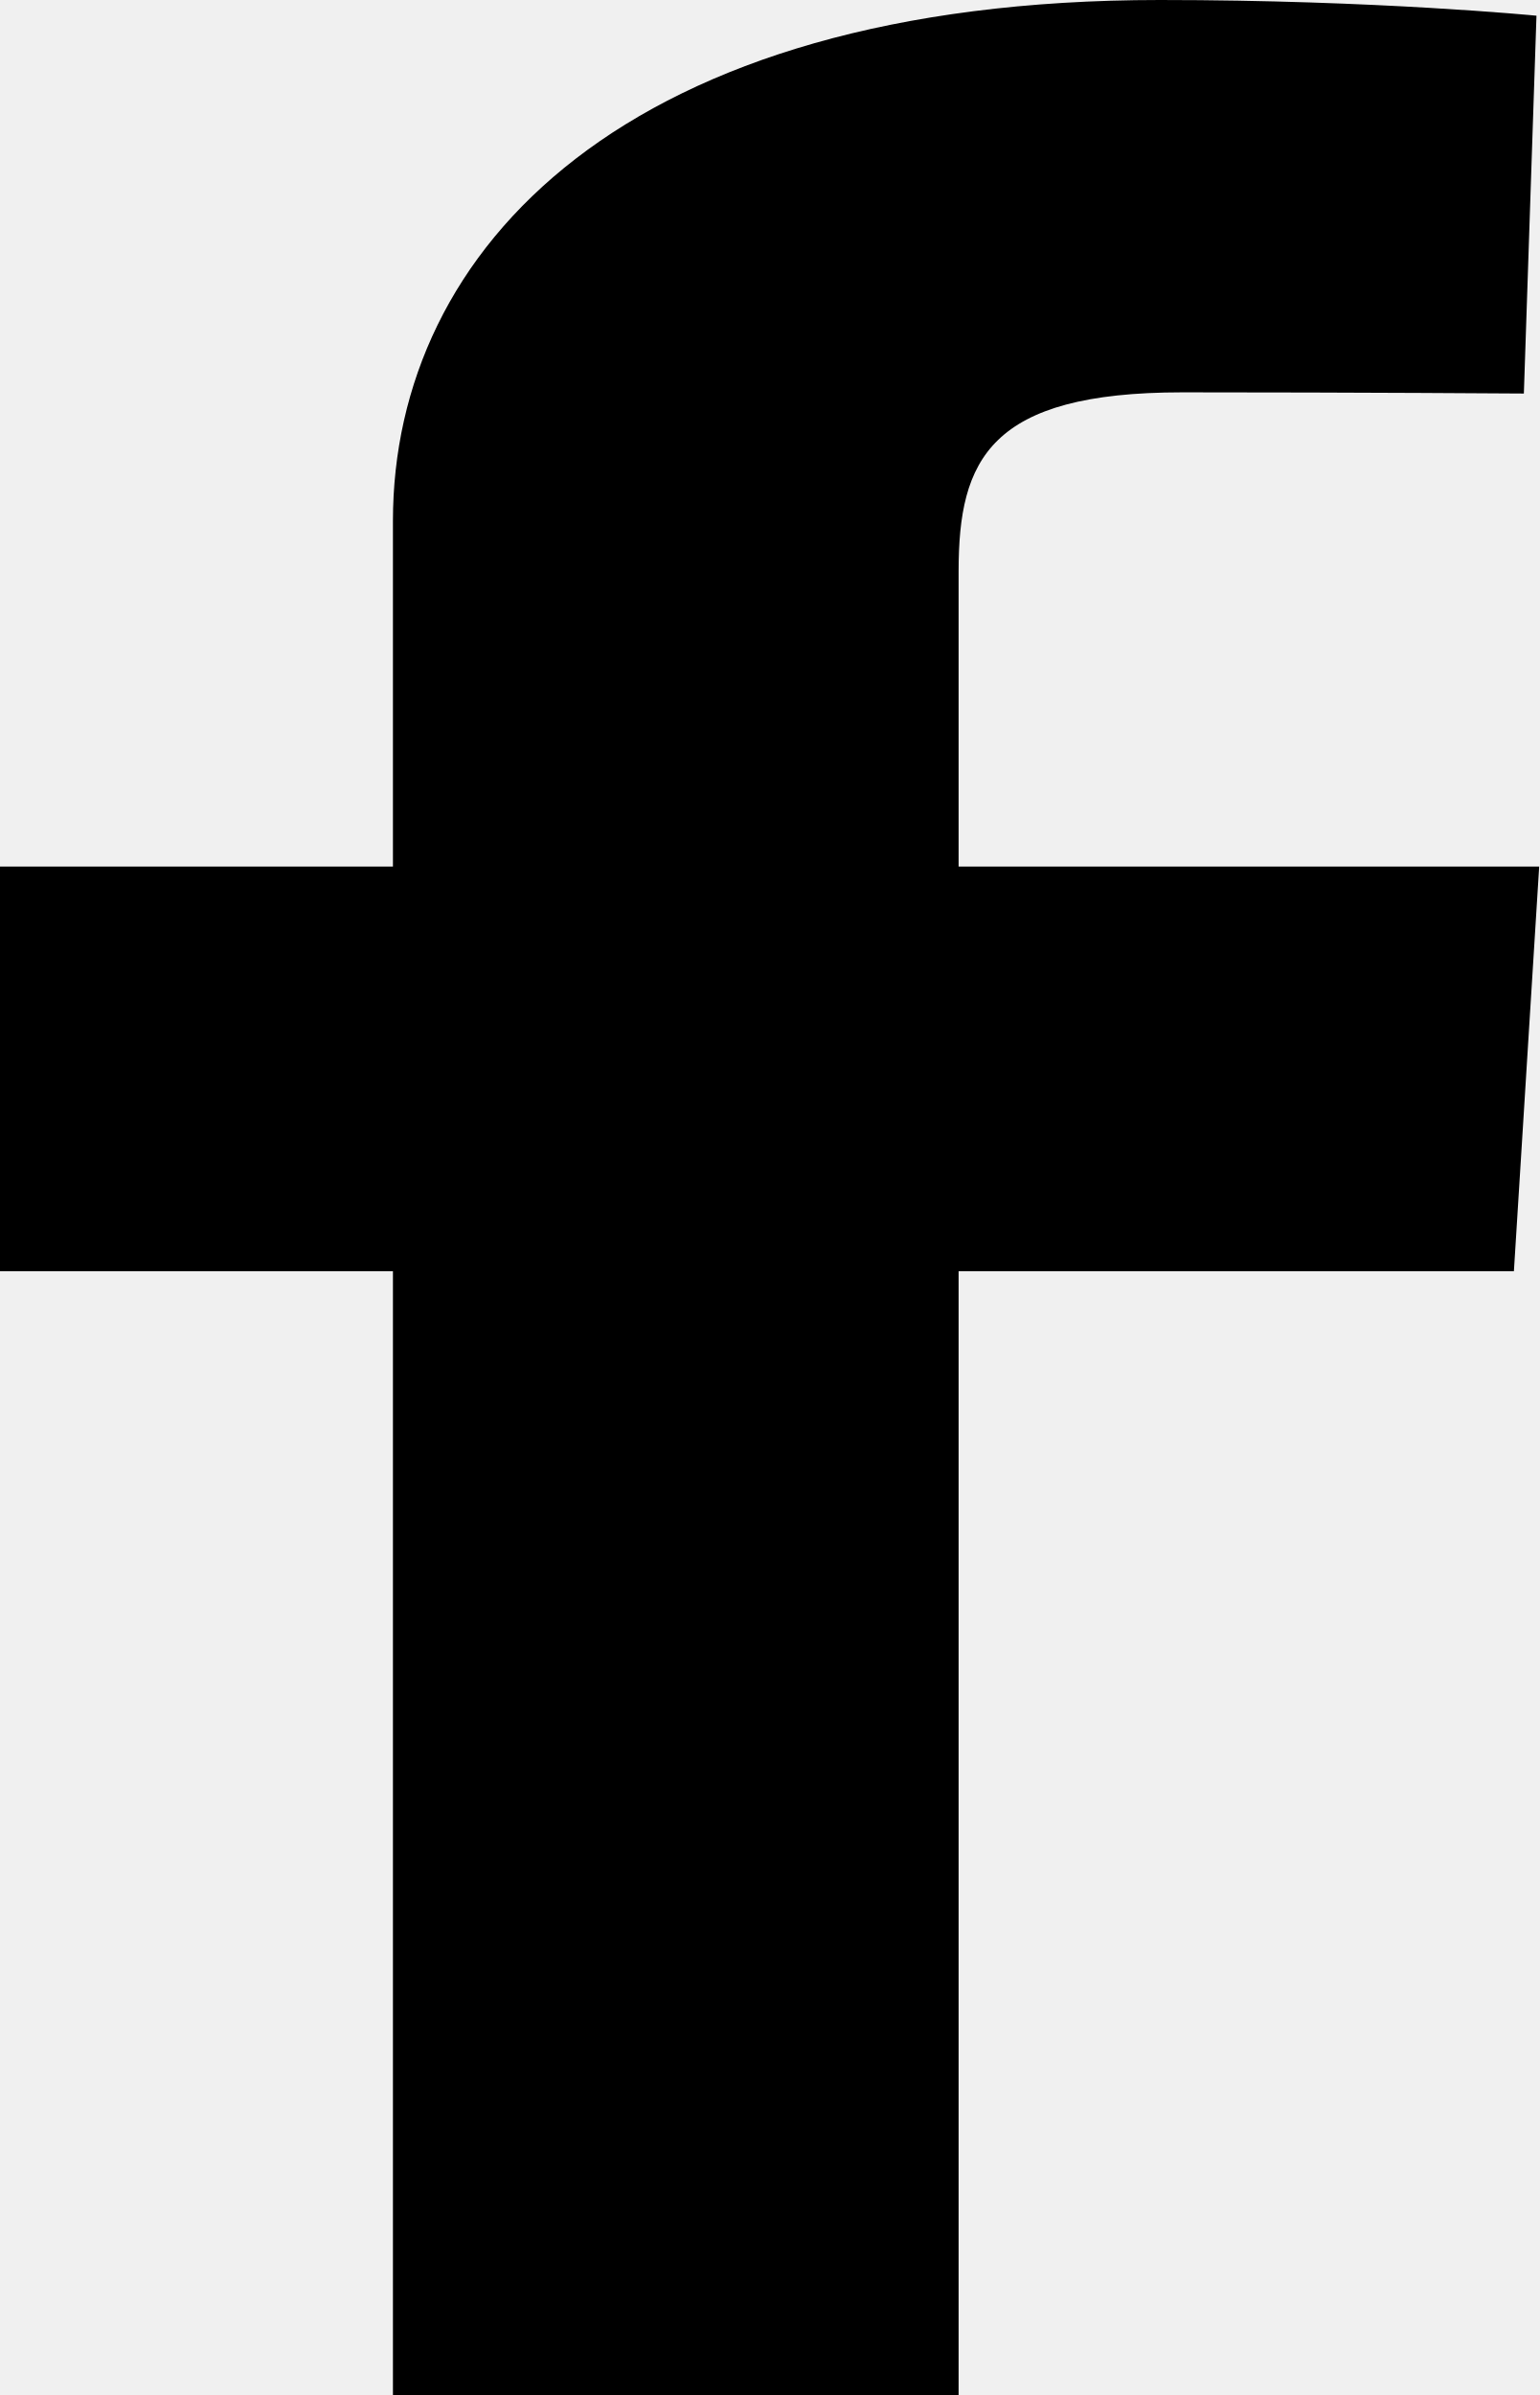
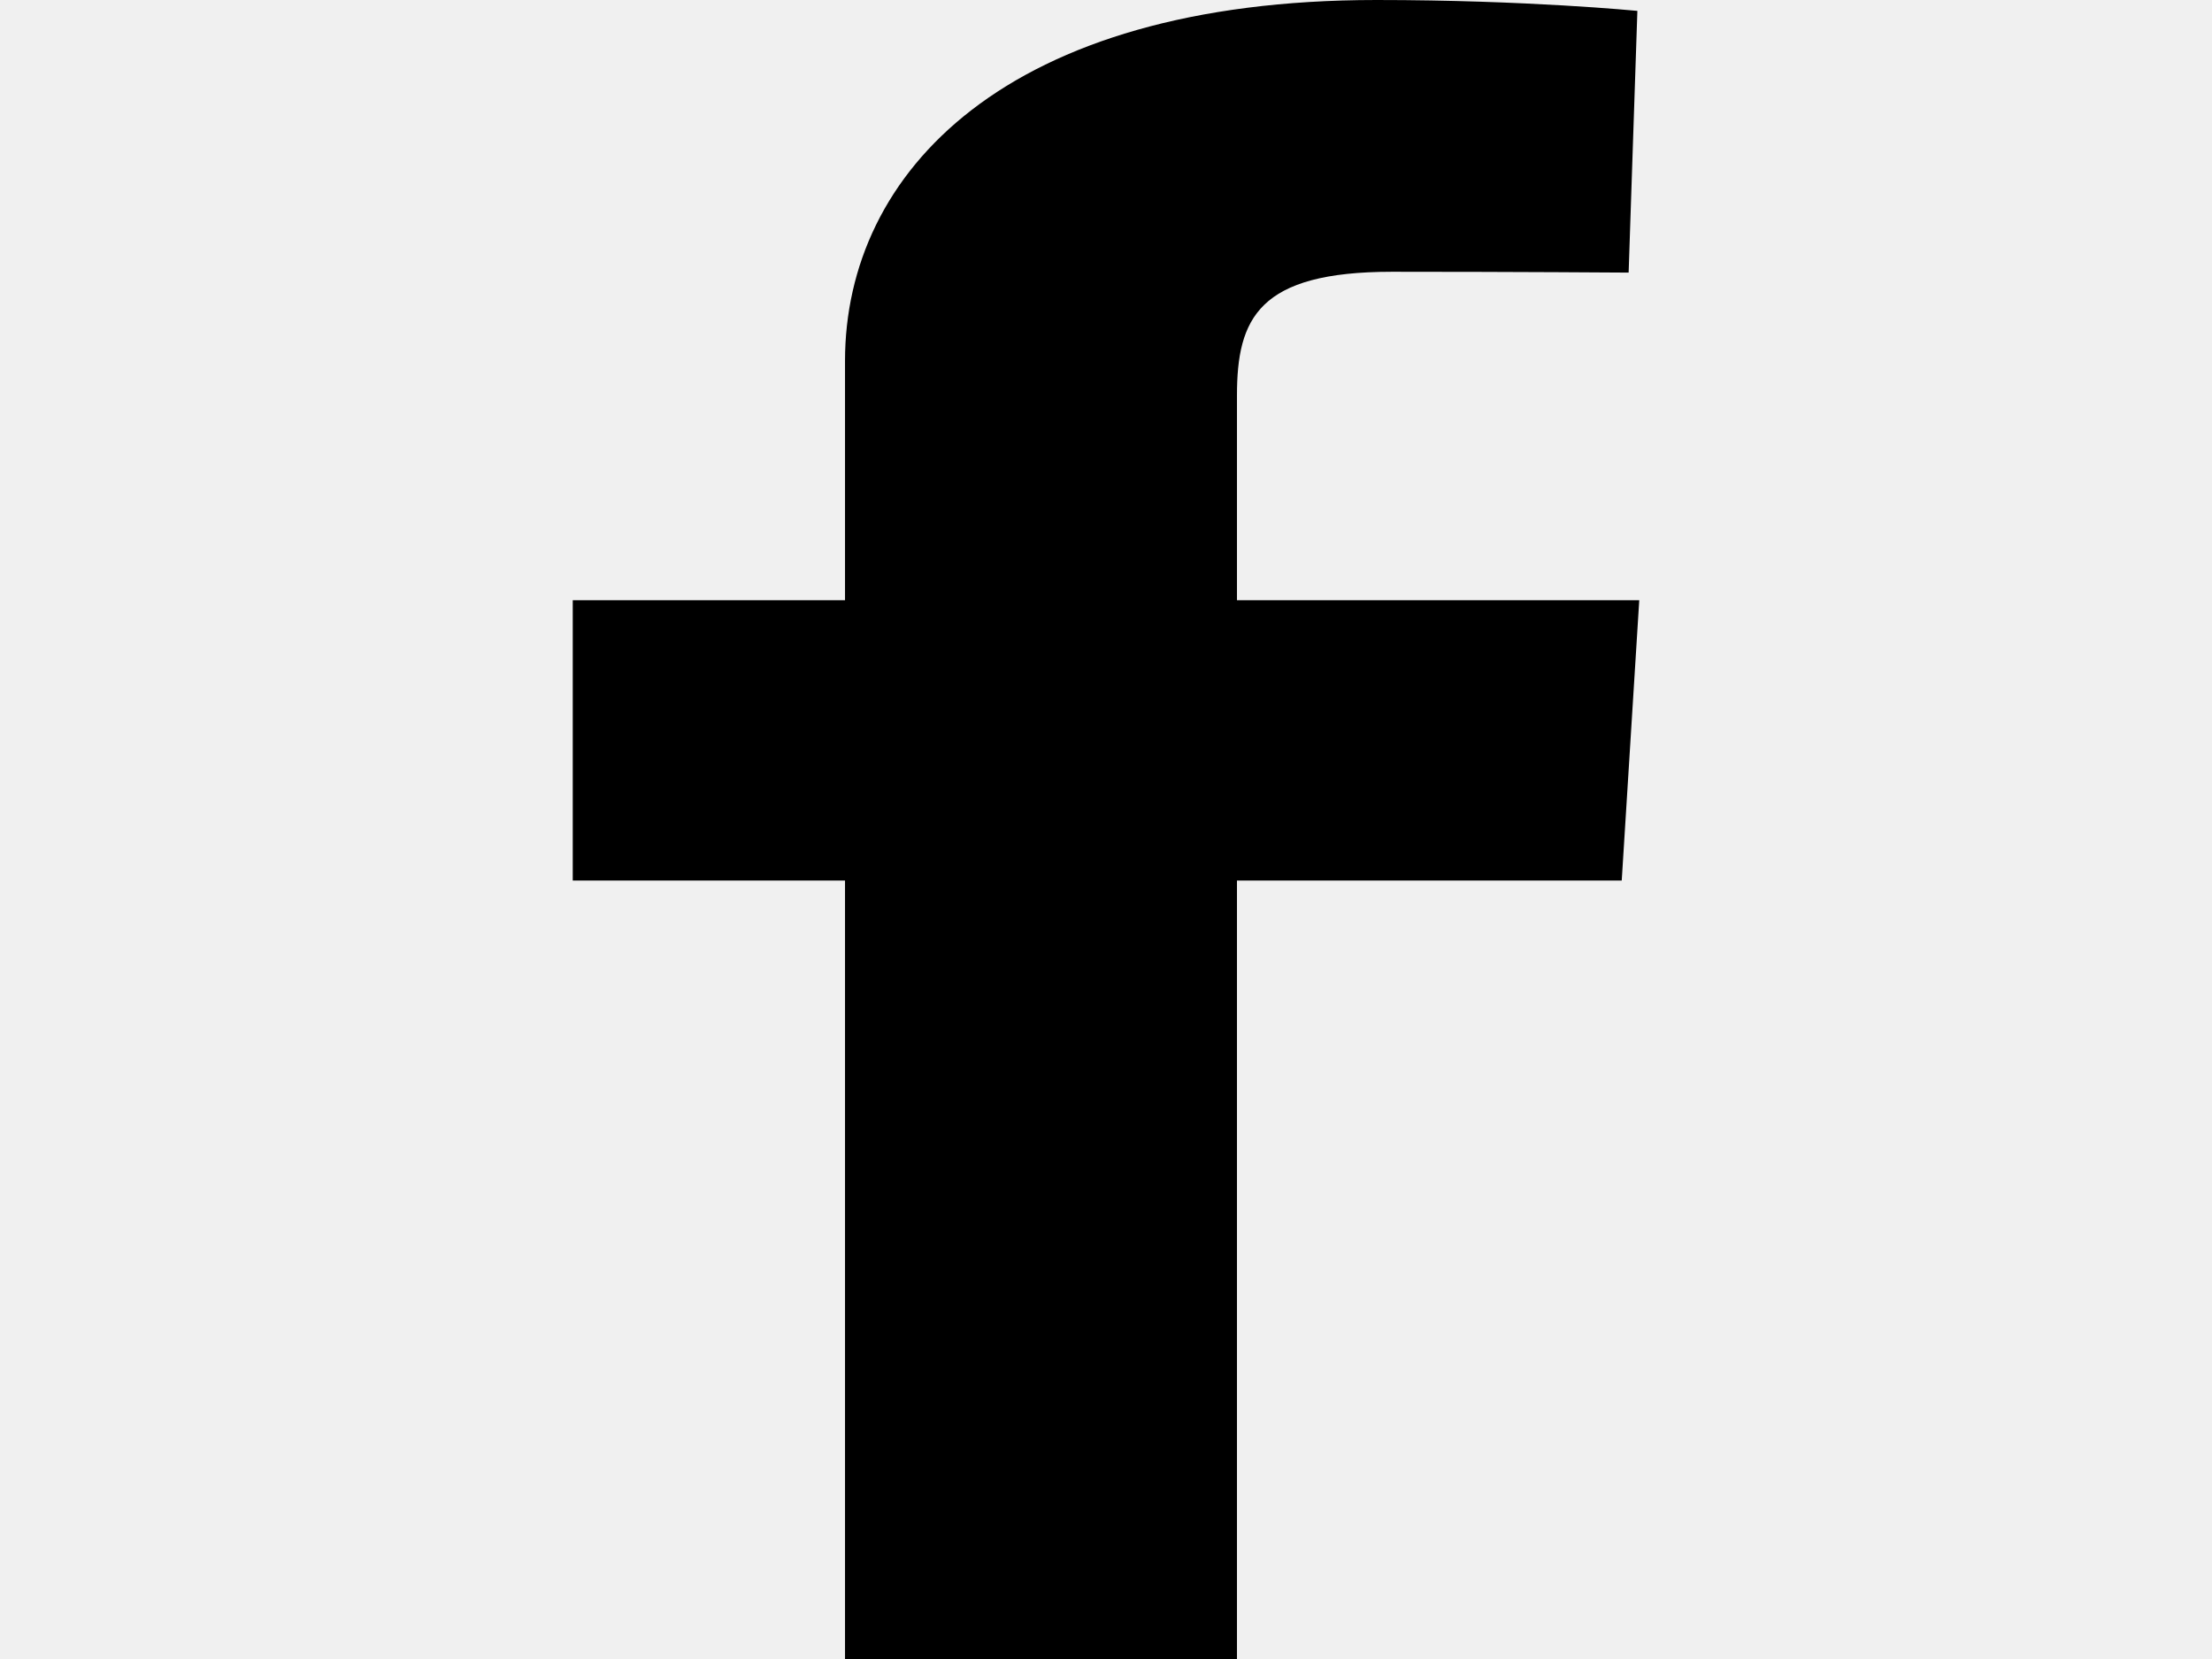
- <svg xmlns="http://www.w3.org/2000/svg" width="45" height="70" viewBox="0 0 45 70" fill="none">
+ <svg xmlns="http://www.w3.org/2000/svg" width="40" height="30" viewBox="0 0 45 70" fill="none">
  <g clip-path="url(#clip0_2_79)">
    <path d="M11.488 70V37.154H0V25.328H11.488V15.227C11.488 7.289 18.273 0 33.909 0C40.239 0 44.921 0.459 44.921 0.459L44.552 11.502C44.552 11.502 39.778 11.467 34.568 11.467C28.93 11.467 28.026 13.432 28.026 16.693V25.328H45L44.261 37.154H28.026V70H11.488Z" fill="black" />
  </g>
  <defs>
    <clipPath id="clip0_2_79">
      <rect width="45" height="70" fill="white" />
    </clipPath>
  </defs>
</svg>
